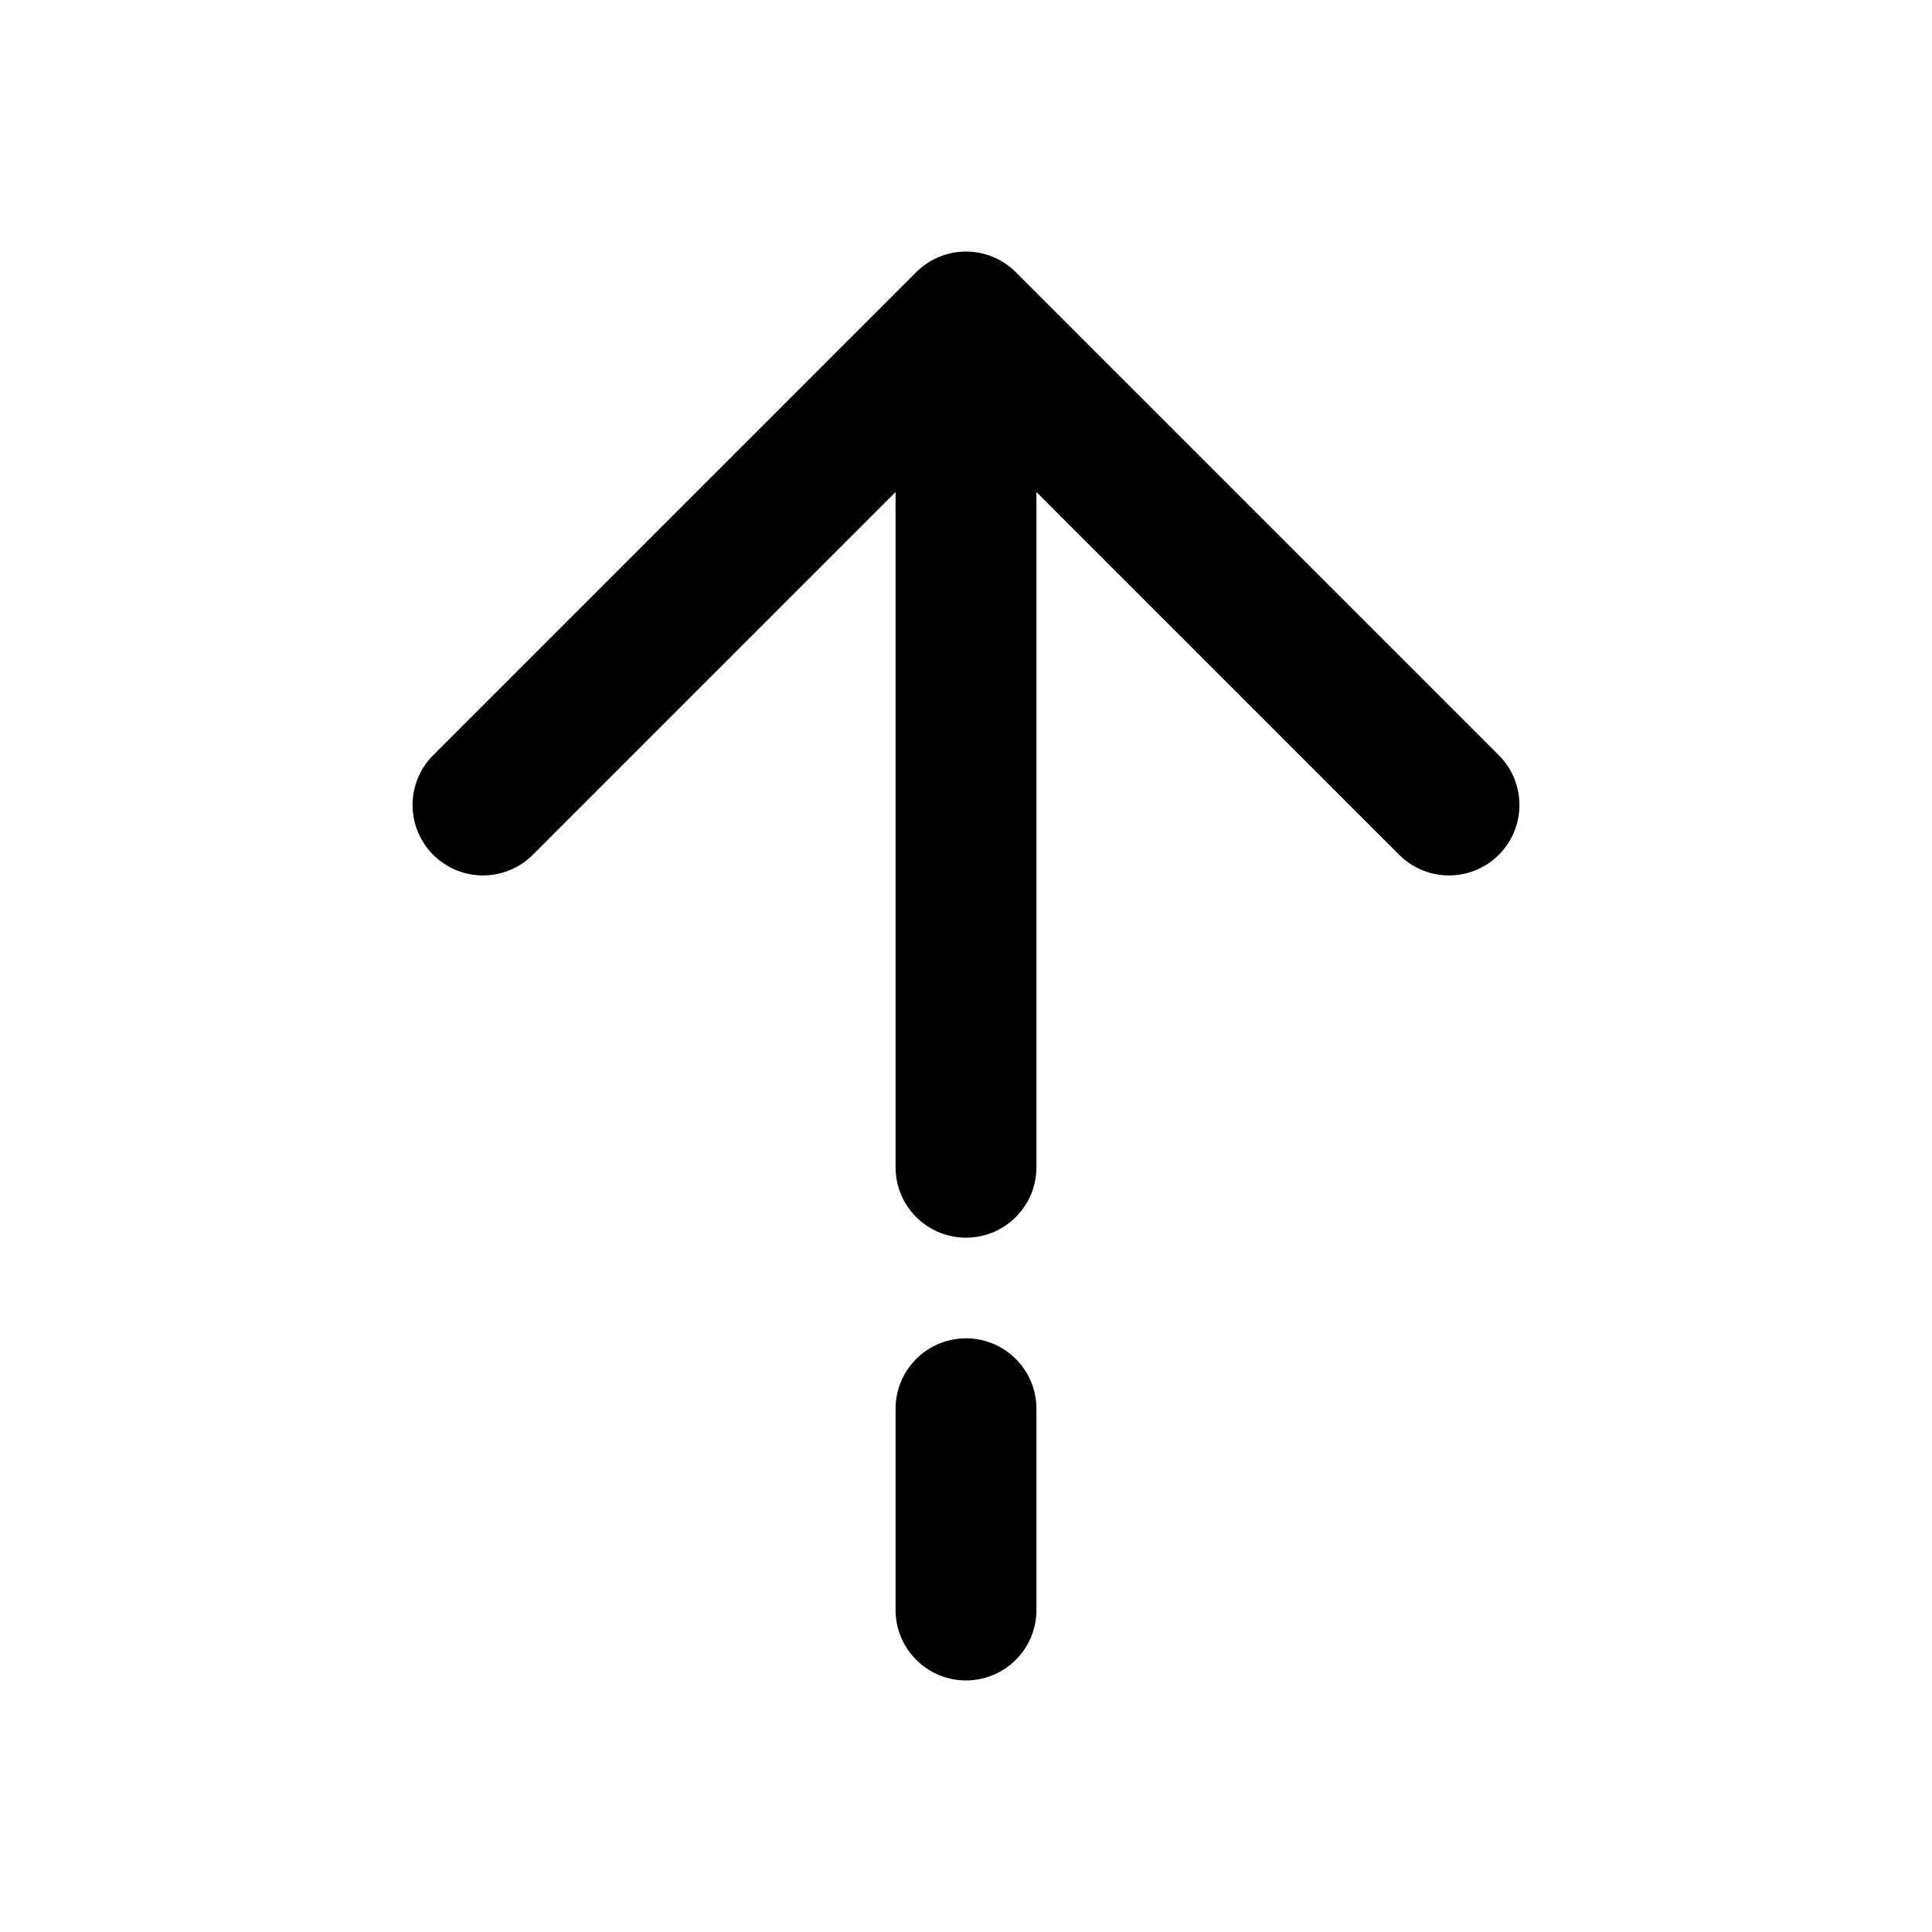
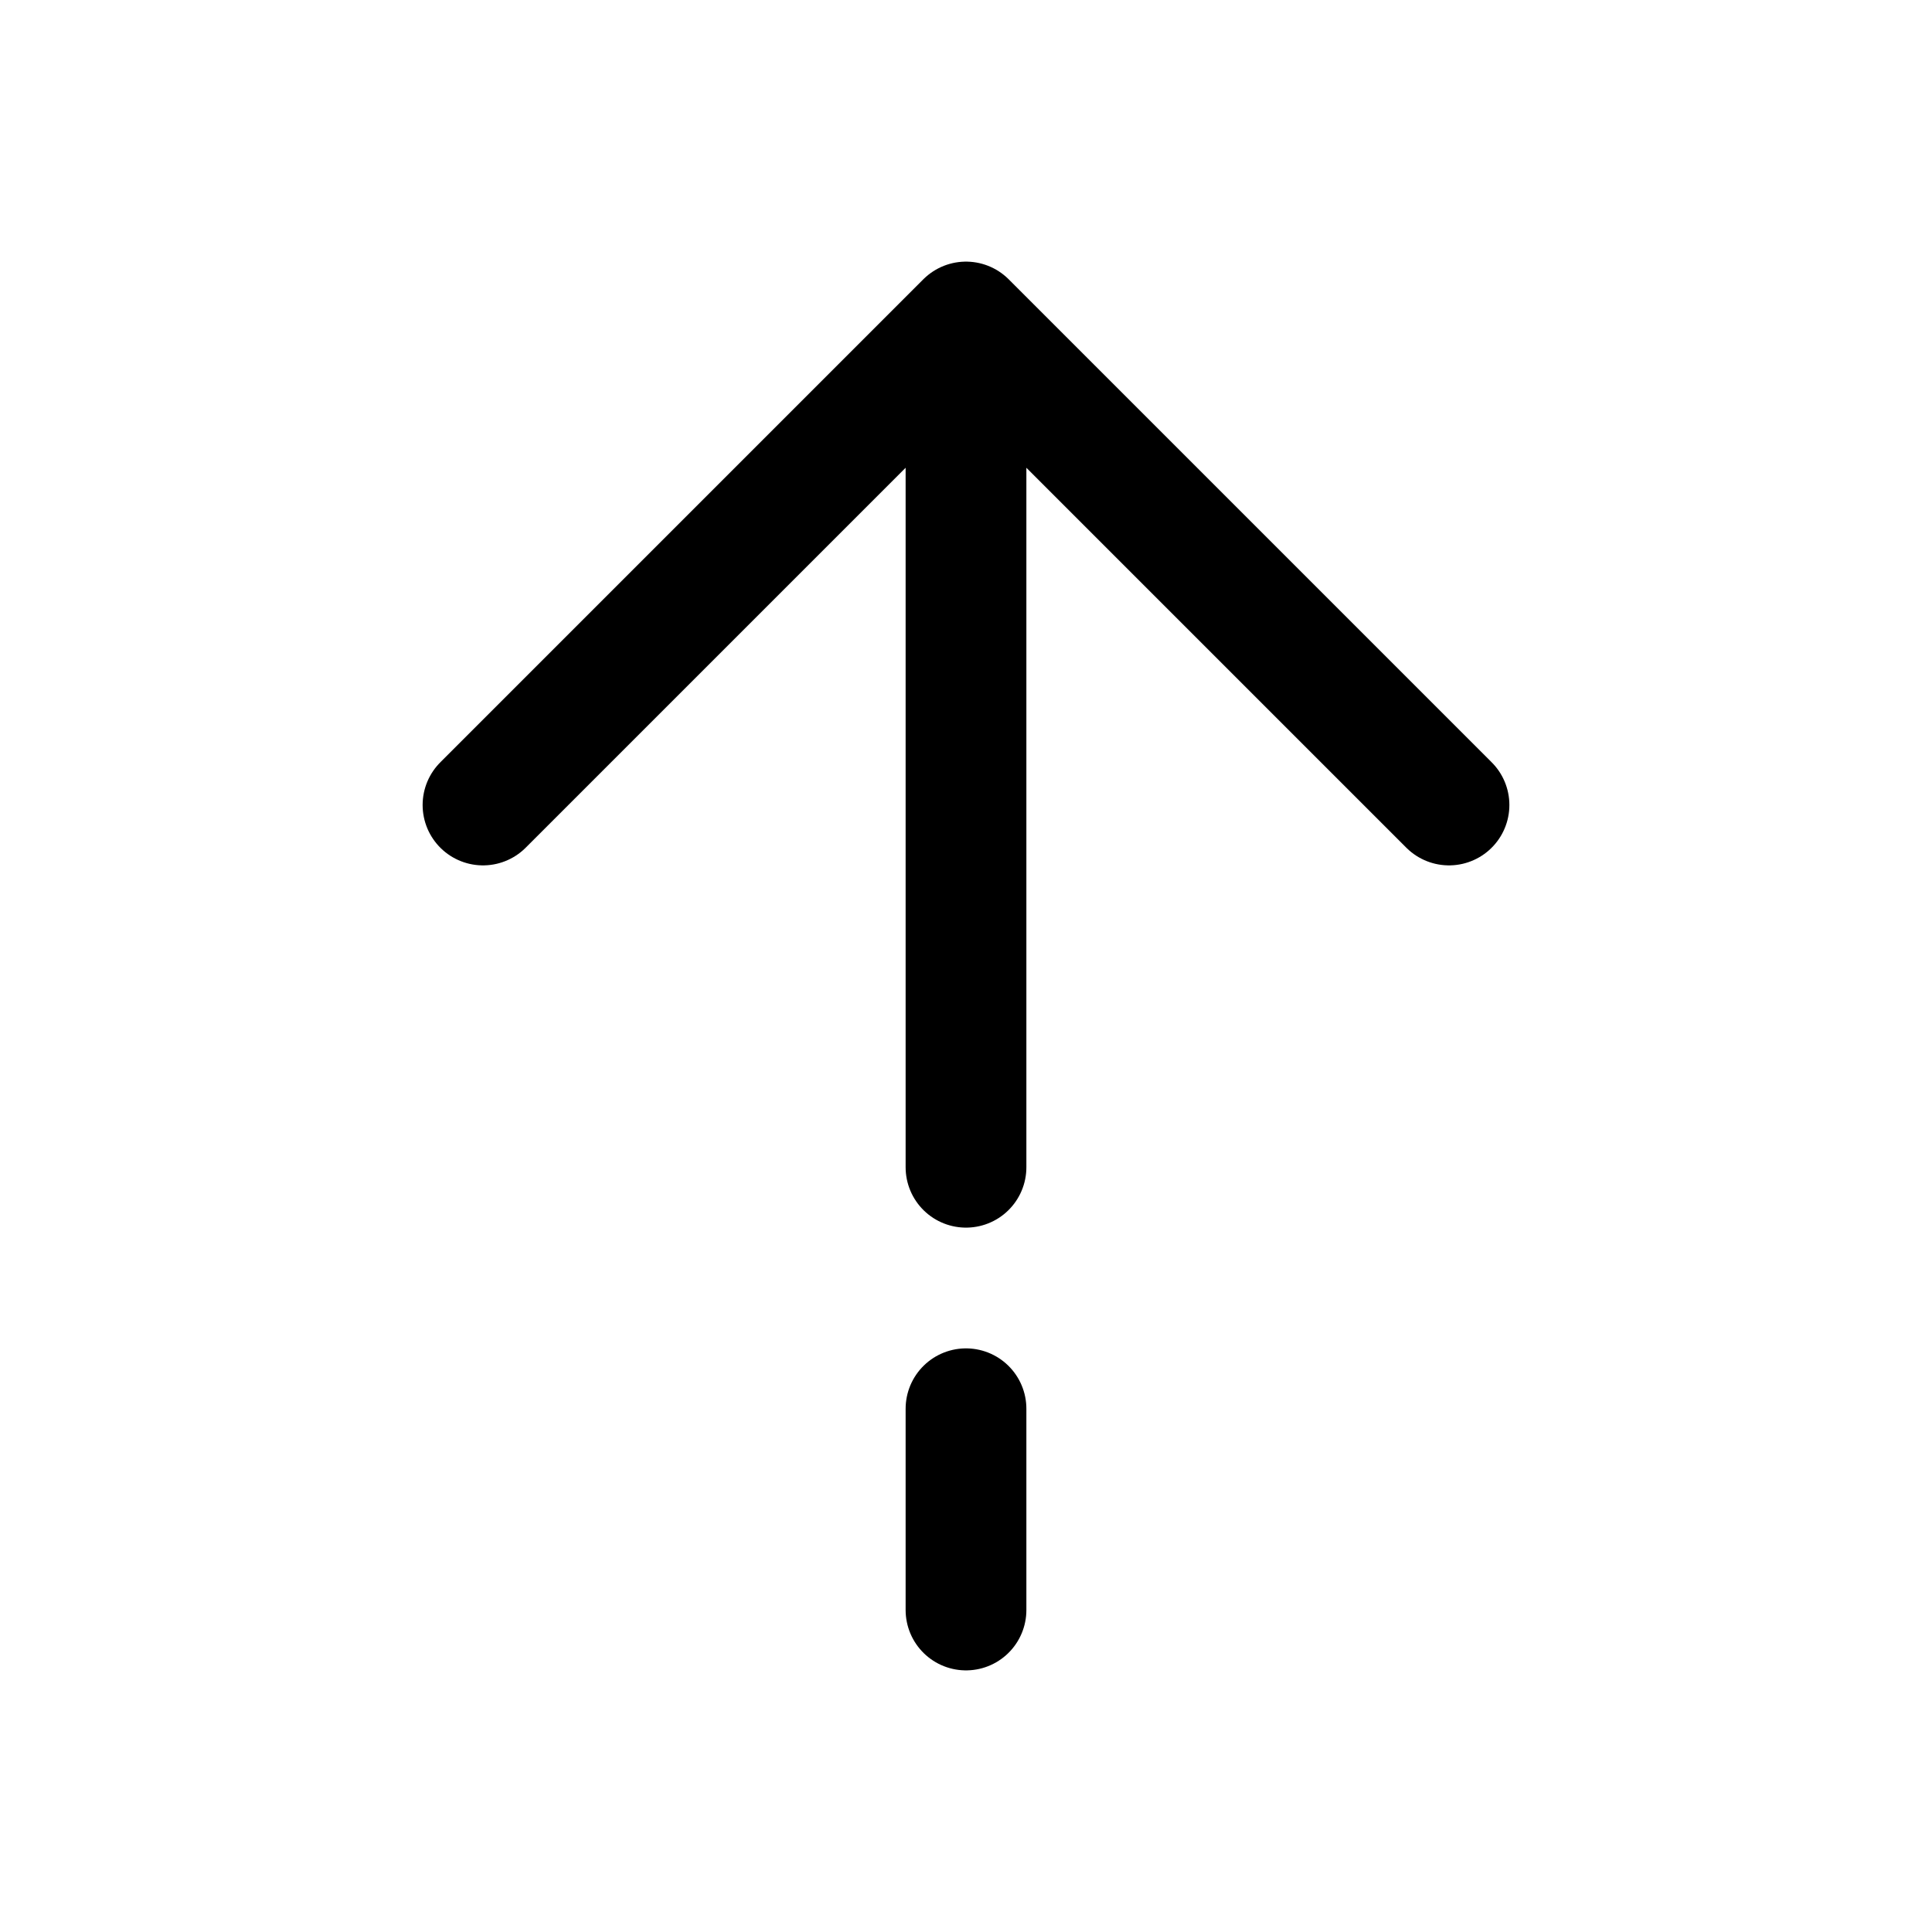
<svg xmlns="http://www.w3.org/2000/svg" width="32" height="32" viewBox="0 0 24 24">
-   <path fill="none" stroke="currentColor" stroke-linecap="round" stroke-linejoin="round" stroke-width="1.75" d="m12 4l-6 6m6-6l6 6m-6-6v10.5m0 5.5v-2.5" />
+   <path fill="none" stroke="currentColor" stroke-linecap="round" stroke-linejoin="round" stroke-width="1.5" d="m12 4l-6 6m6-6l6 6m-6-6v10.5m0 5.5v-2.5" />
</svg>
